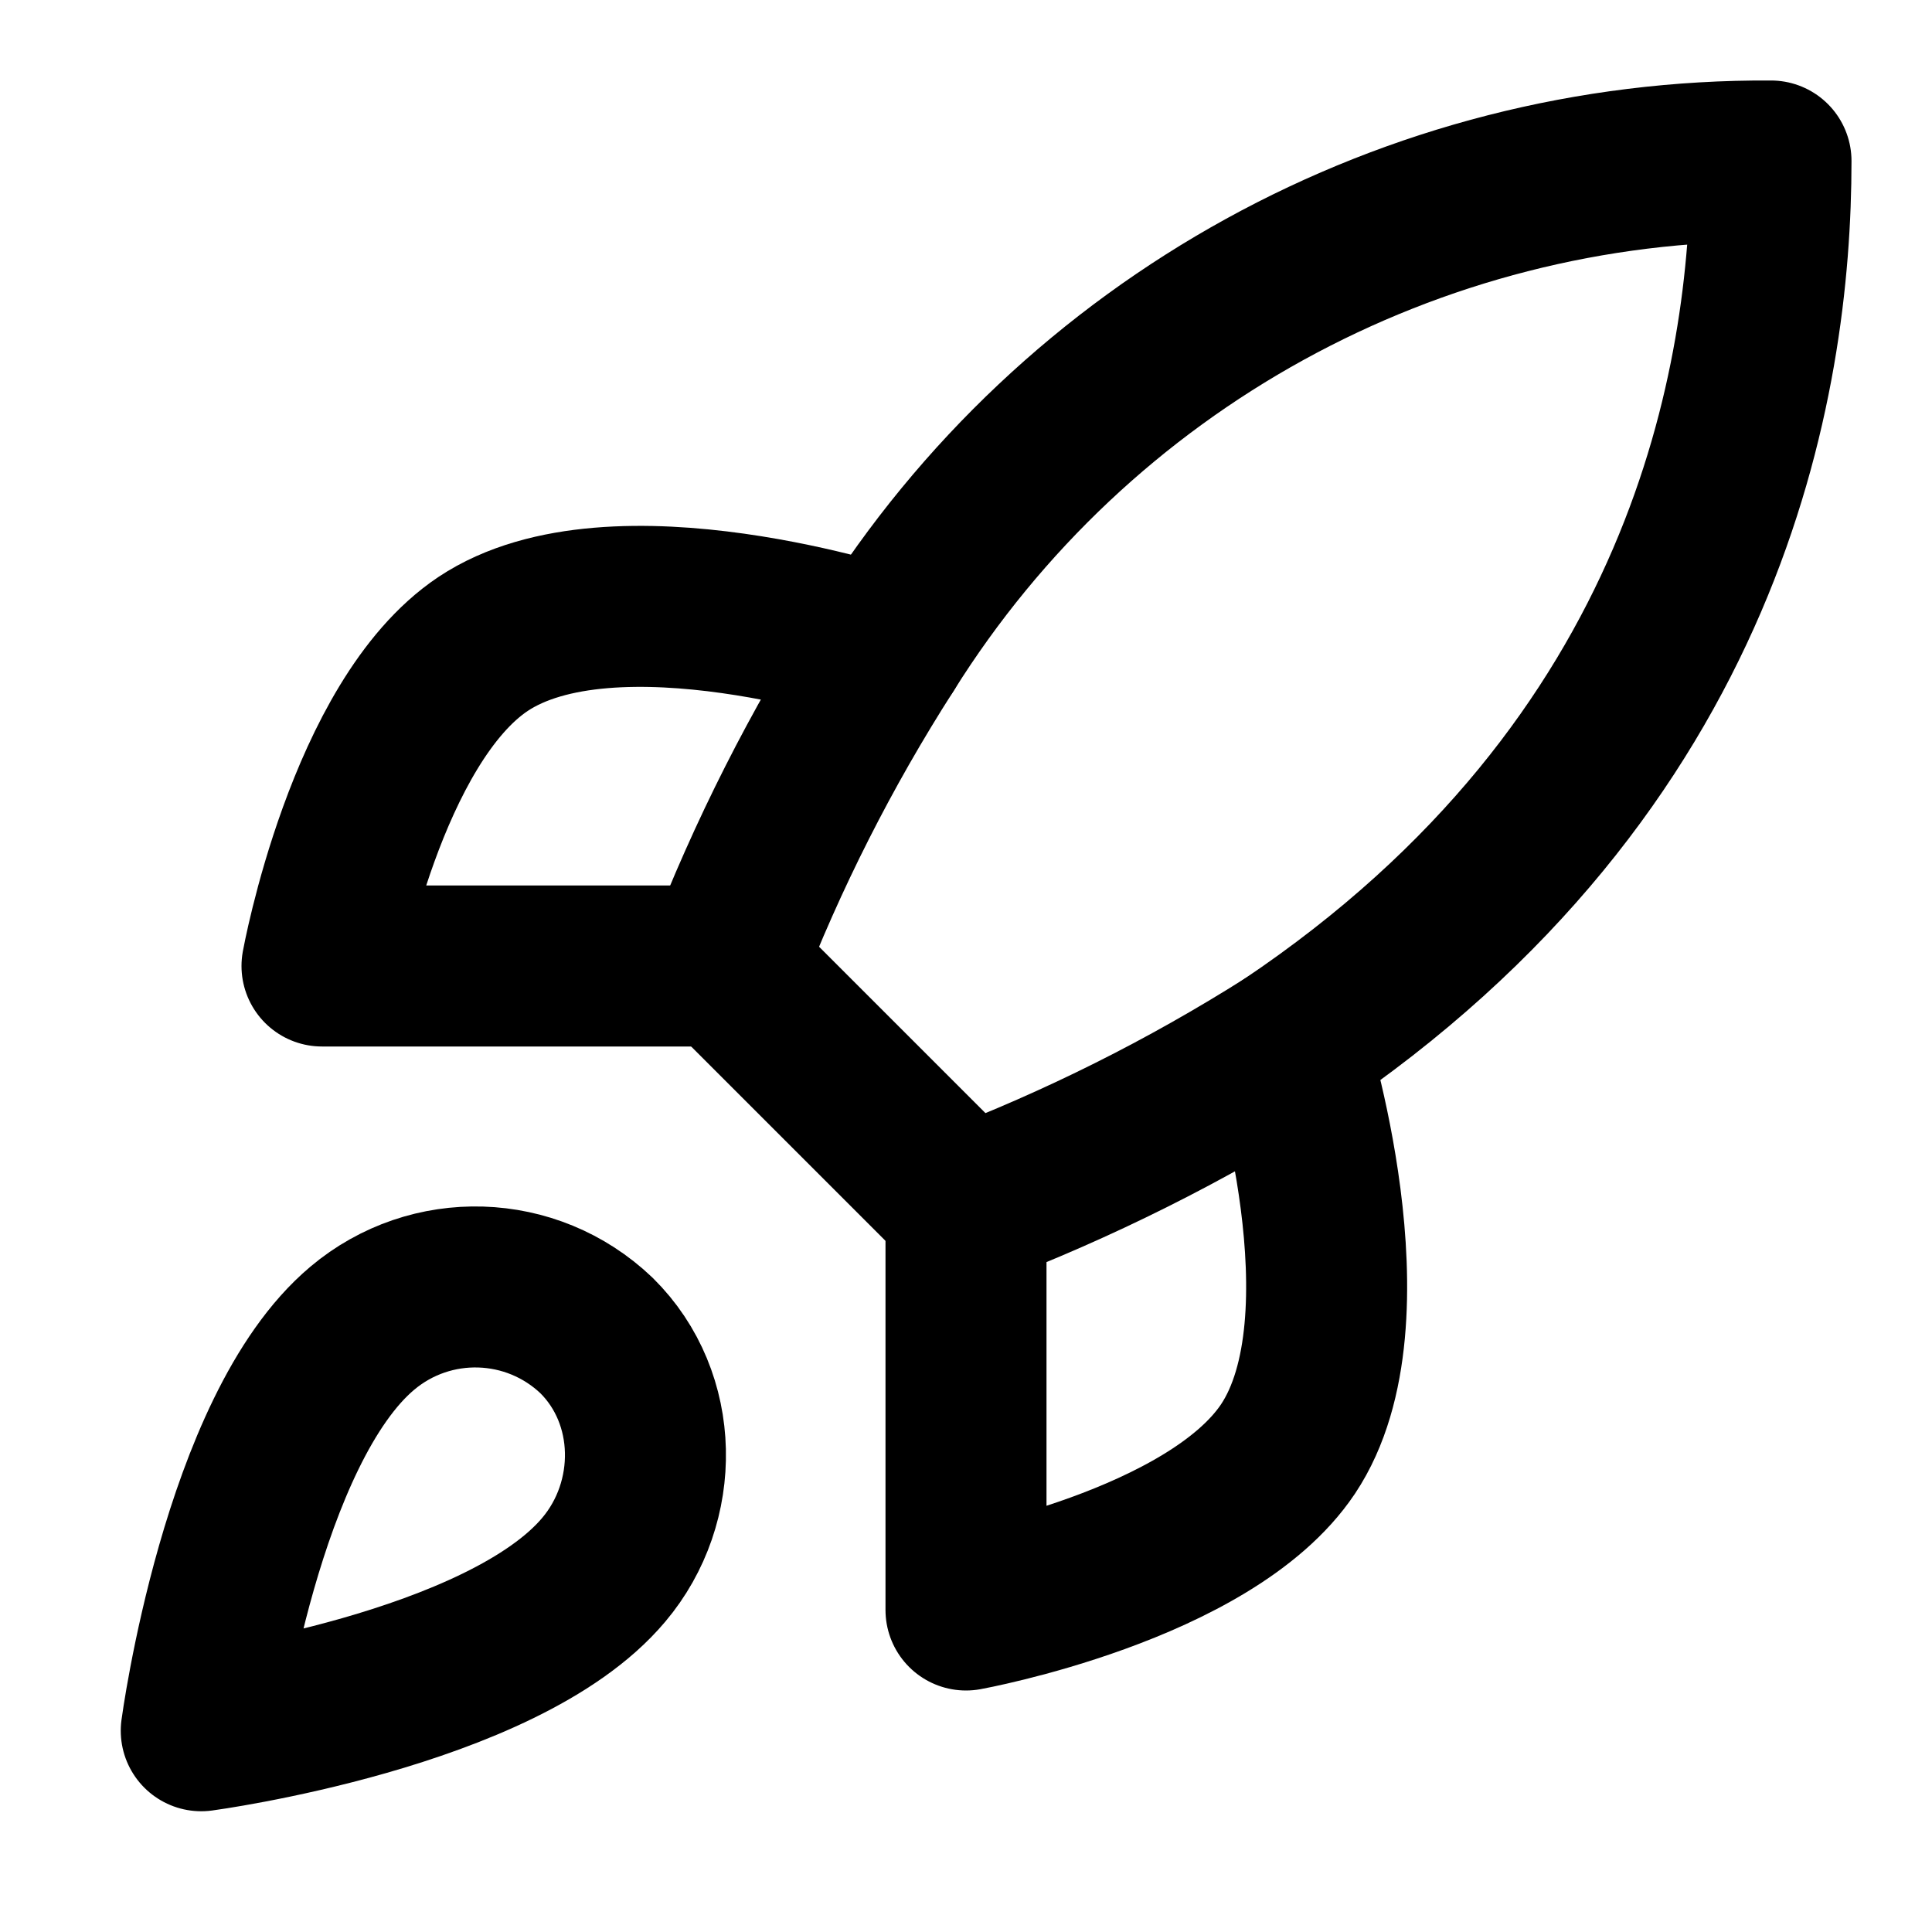
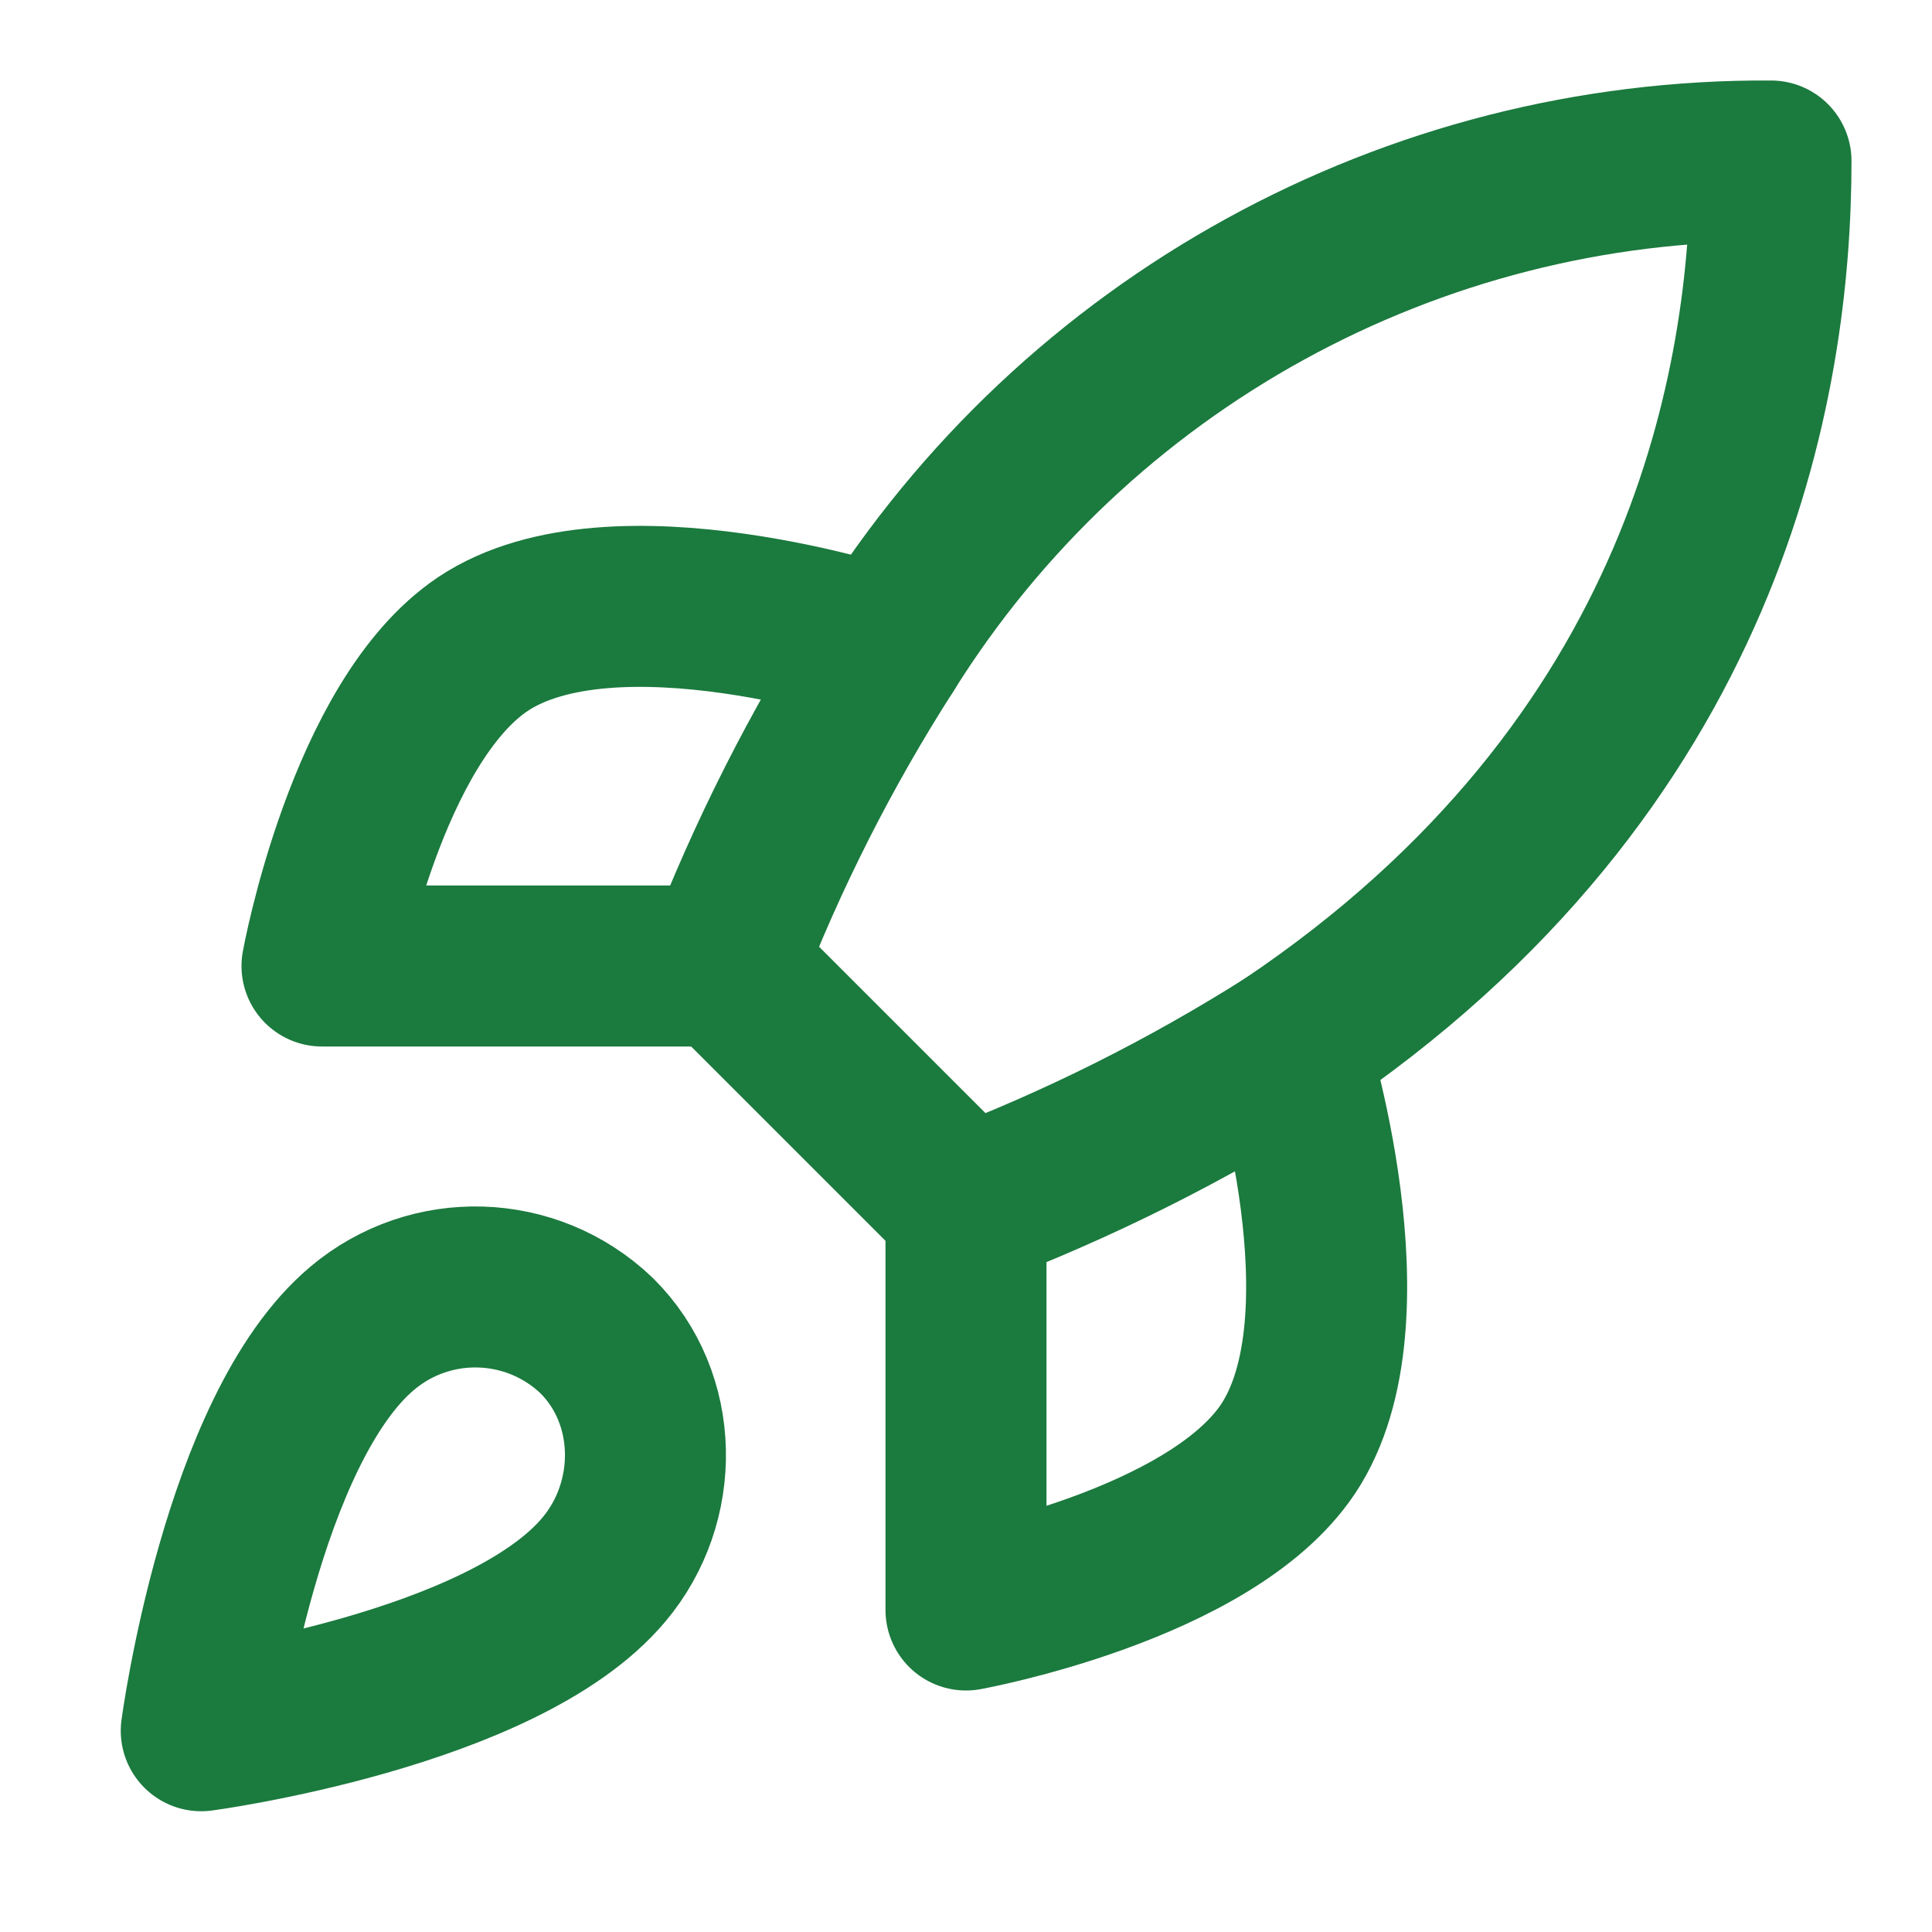
- <svg xmlns="http://www.w3.org/2000/svg" width="24" height="24" viewBox="0 0 24 24" fill="none" stroke="currentColor" stroke-width="2" stroke-linecap="round" stroke-linejoin="round">
+ <svg xmlns="http://www.w3.org/2000/svg" width="24" height="24" viewBox="0 0 24 24" fill="none" stroke="#1B7A3E" stroke-width="2" stroke-linecap="round" stroke-linejoin="round">
  <path d="M12 15v5s3.03-.55 4-2c1.08-1.62 0-5 0-5" />
  <path d="M4.5 16.5c-1.5 1.26-2 5-2 5s3.74-.5 5-2c.71-.84.7-2.13-.09-2.91a2.18 2.18 0 0 0-2.91-.09" />
  <path d="M9 12a22 22 0 0 1 2-3.95A12.88 12.88 0 0 1 22 2c0 2.72-.78 7.5-6 11a22.4 22.4 0 0 1-4 2z" />
  <path d="M9 12H4s.55-3.03 2-4c1.62-1.08 5 .05 5 .05" />
</svg>
